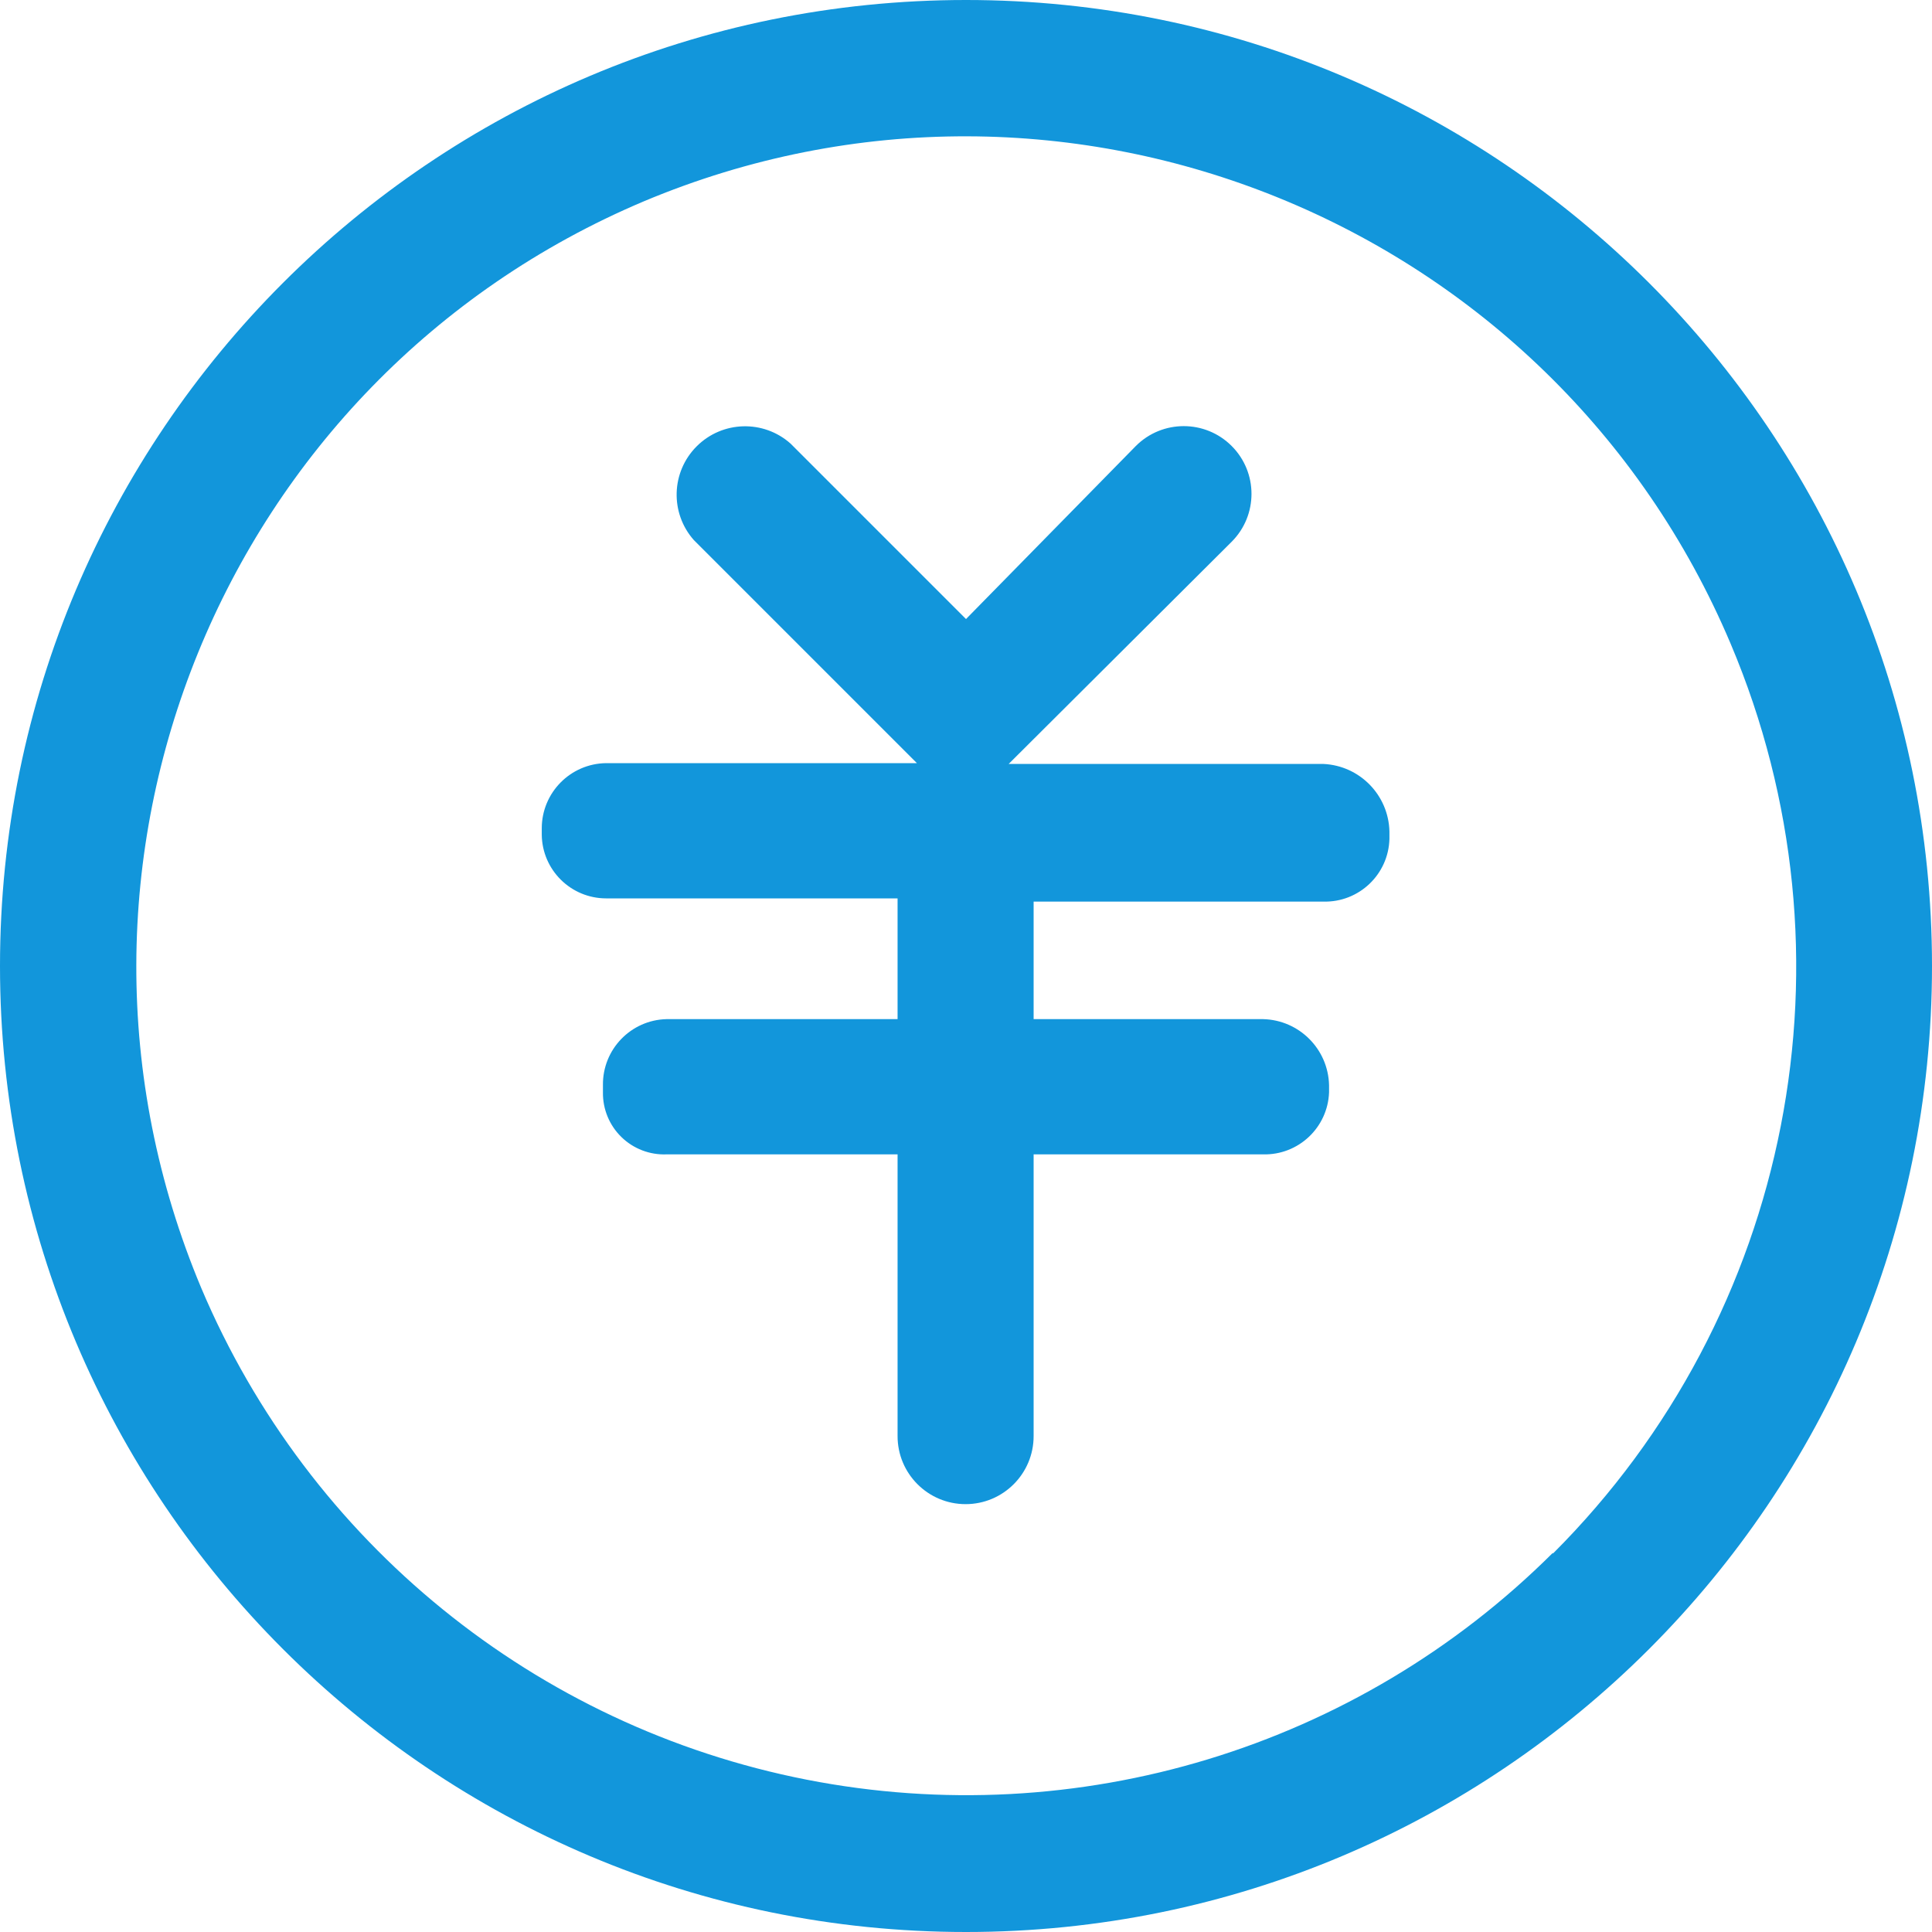
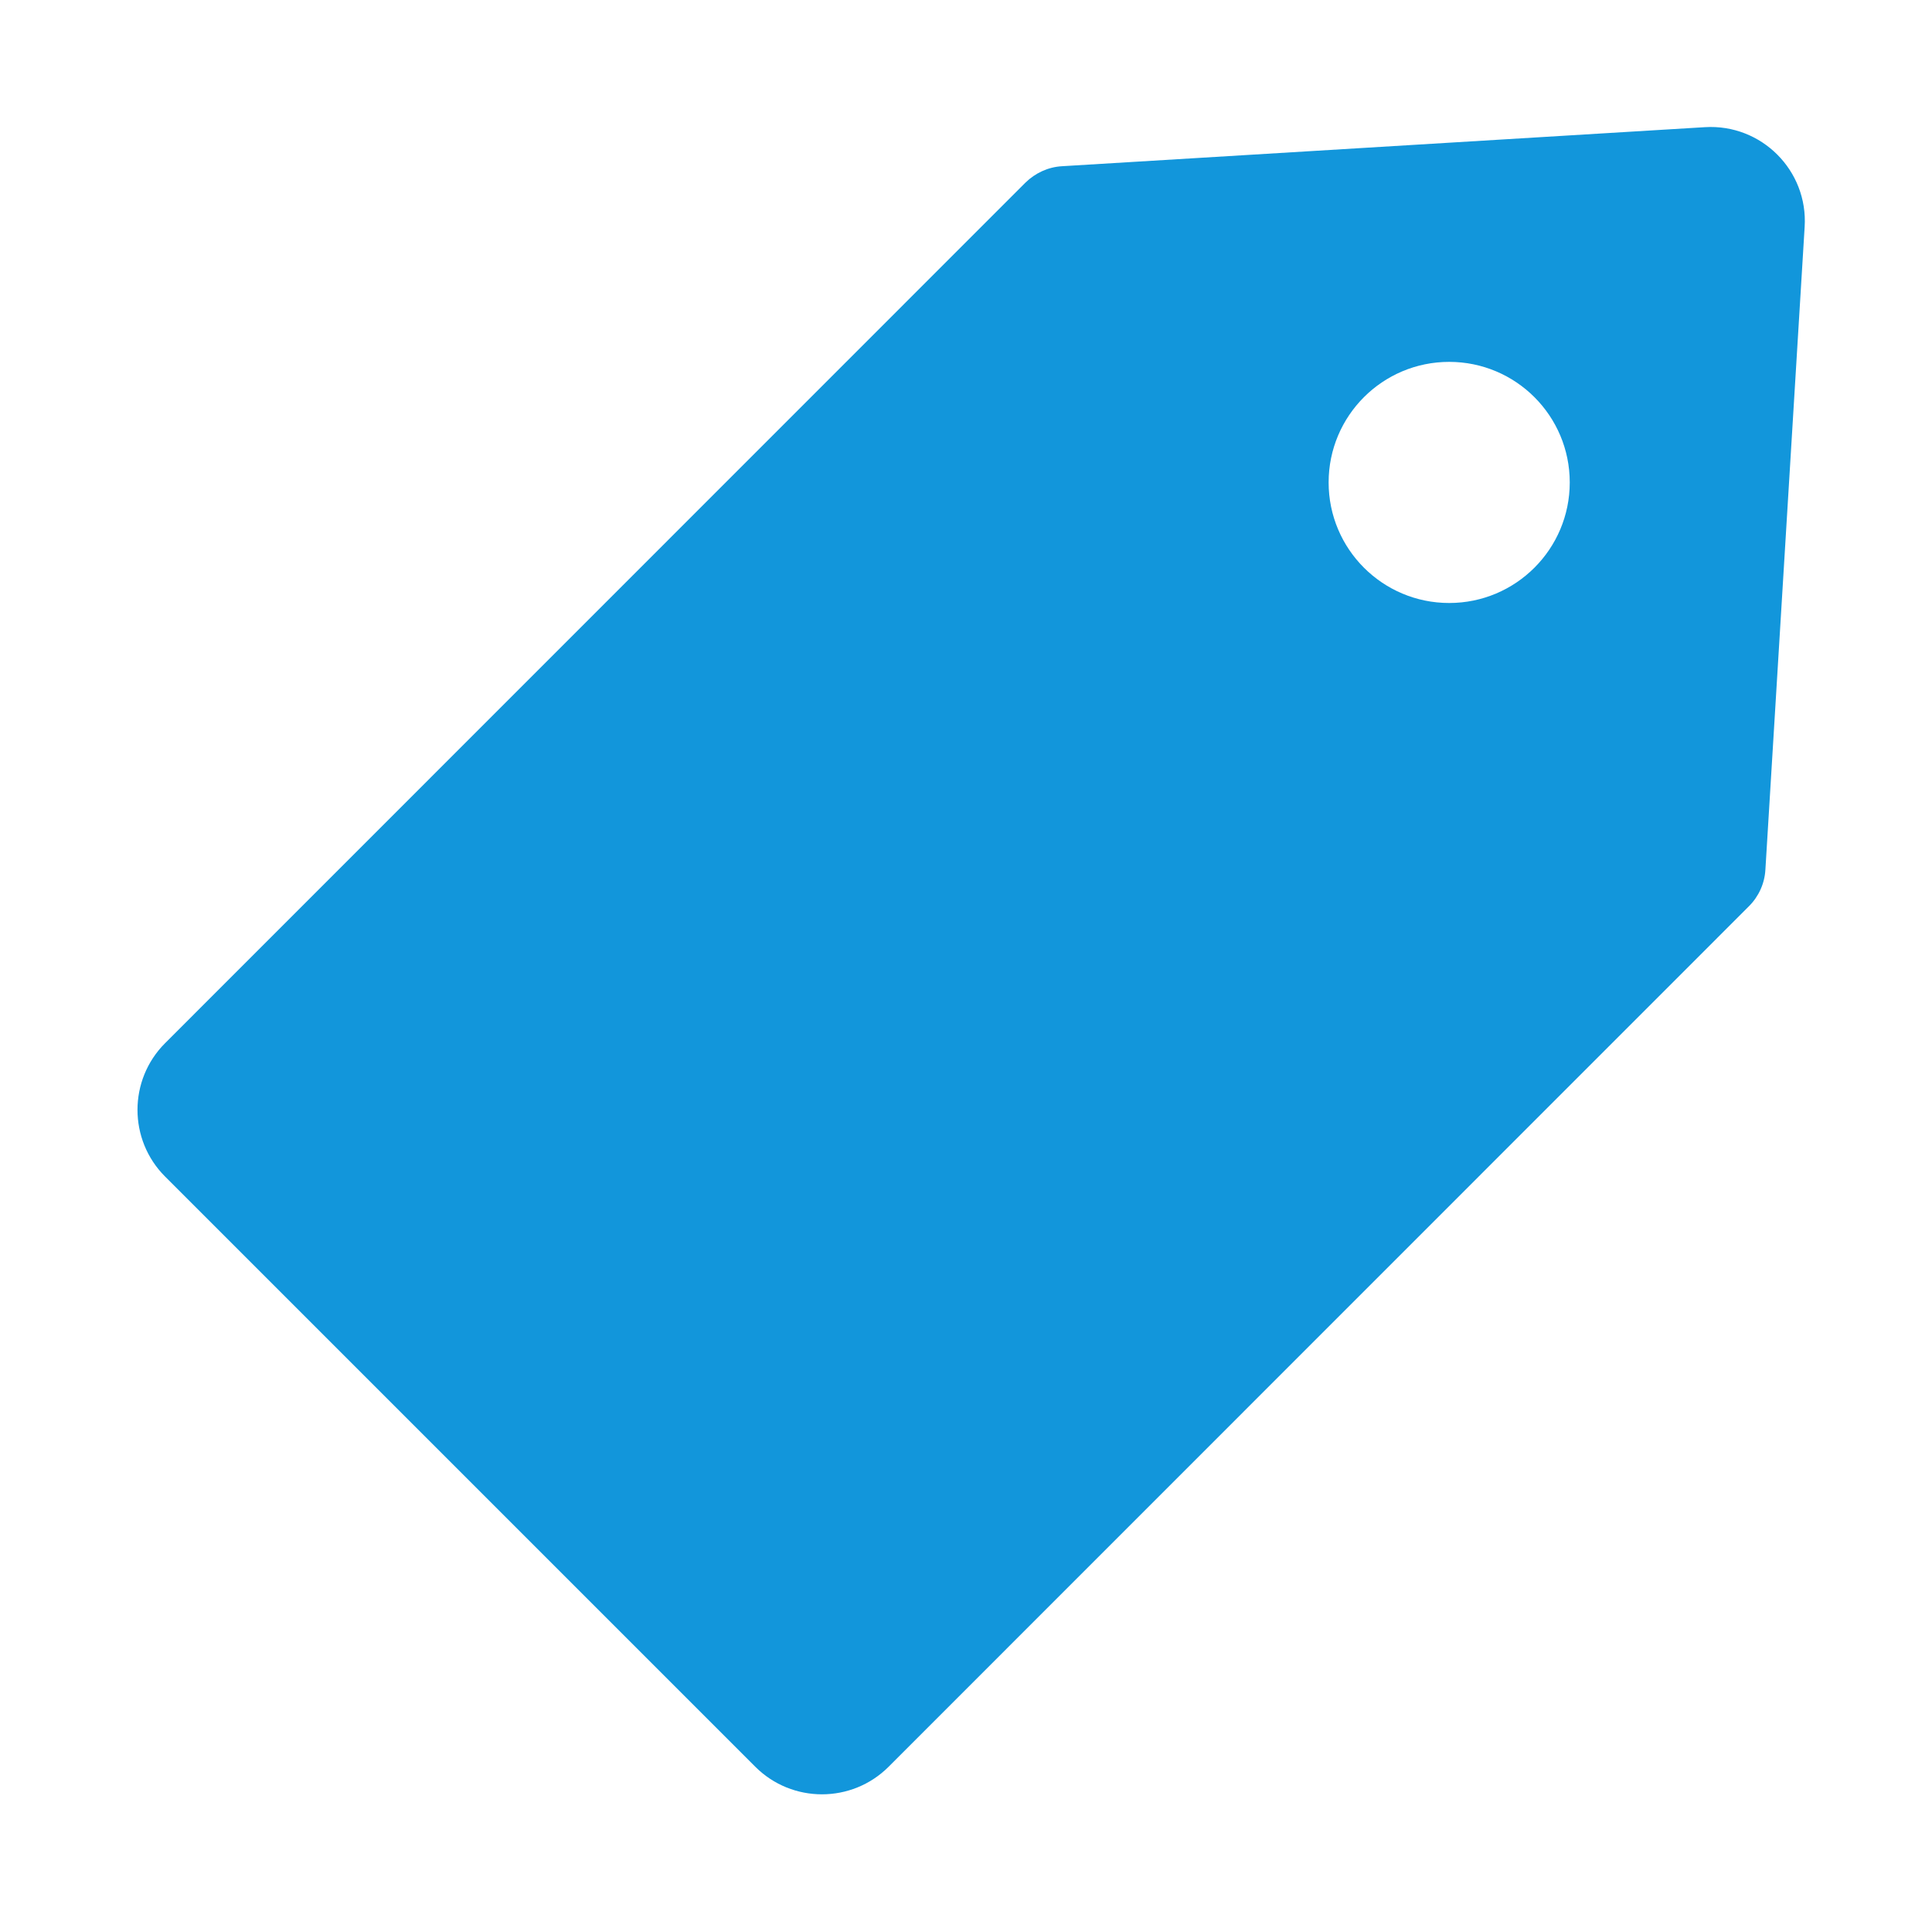
- <svg xmlns="http://www.w3.org/2000/svg" t="1613790421939" class="icon" viewBox="0 0 1024 1024" version="1.1" p-id="5674" width="200" height="200">
+ <svg xmlns="http://www.w3.org/2000/svg" t="1613790433948" class="icon" viewBox="0 0 1024 1024" version="1.1" p-id="6481" width="200" height="200">
  <defs>
    <style type="text/css" />
  </defs>
-   <path d="M823.04 823.04A440.32 440.32 0 0 1 106.667 682.667 440.32 440.32 0 0 1 341.333 106.667 440.32 440.32 0 0 1 917.333 341.333a439.467 439.467 0 0 1-94.293 482.133zM512 0a512 512 0 1 0 512 512A512 512 0 0 0 512 0z" fill="#1296db" p-id="5675" />
-   <path d="M701.44 404.907h-166.827l118.187-117.76a35.84 35.84 0 1 0-50.773-50.773L512 328.107 418.987 235.093a36.267 36.267 0 0 0-51.2 51.2l118.187 118.187H321.28a34.56 34.56 0 0 0-34.133 34.56v3.413a34.133 34.133 0 0 0 34.133 33.707h154.453v64H353.28a34.56 34.56 0 0 0-33.707 34.987v3.84a32.427 32.427 0 0 0 33.707 32.853h122.453v149.333a35.84 35.84 0 0 0 72.107 0v-149.333h121.6a34.133 34.133 0 0 0 34.987-32.853v-3.84a35.84 35.84 0 0 0-34.987-34.987h-121.6V477.867h153.6a34.133 34.133 0 0 0 34.987-33.28v-3.84a36.693 36.693 0 0 0-34.987-35.84z" fill="#1296db" p-id="5676" />
+   <path d="M903.7 67.4L562.9 88.1c-7.3 0.4-14.2 3.6-19.4 8.7l-456 456.1c-19.5 19.5-19.5 51.2 0 70.7l312.8 312.8c19.5 19.5 51.2 19.5 70.7 0l456-456.1c5.2-5.2 8.3-12.1 8.7-19.4l20.8-340.6c1.9-29.9-22.9-54.7-52.8-52.9zM768.1 319.6c-35.3 0-63.9-28.6-63.9-63.9s28.6-63.9 63.9-63.9 63.9 28.6 63.9 63.9-28.6 63.9-63.9 63.9z" p-id="6482" fill="#1296db" />
</svg>
